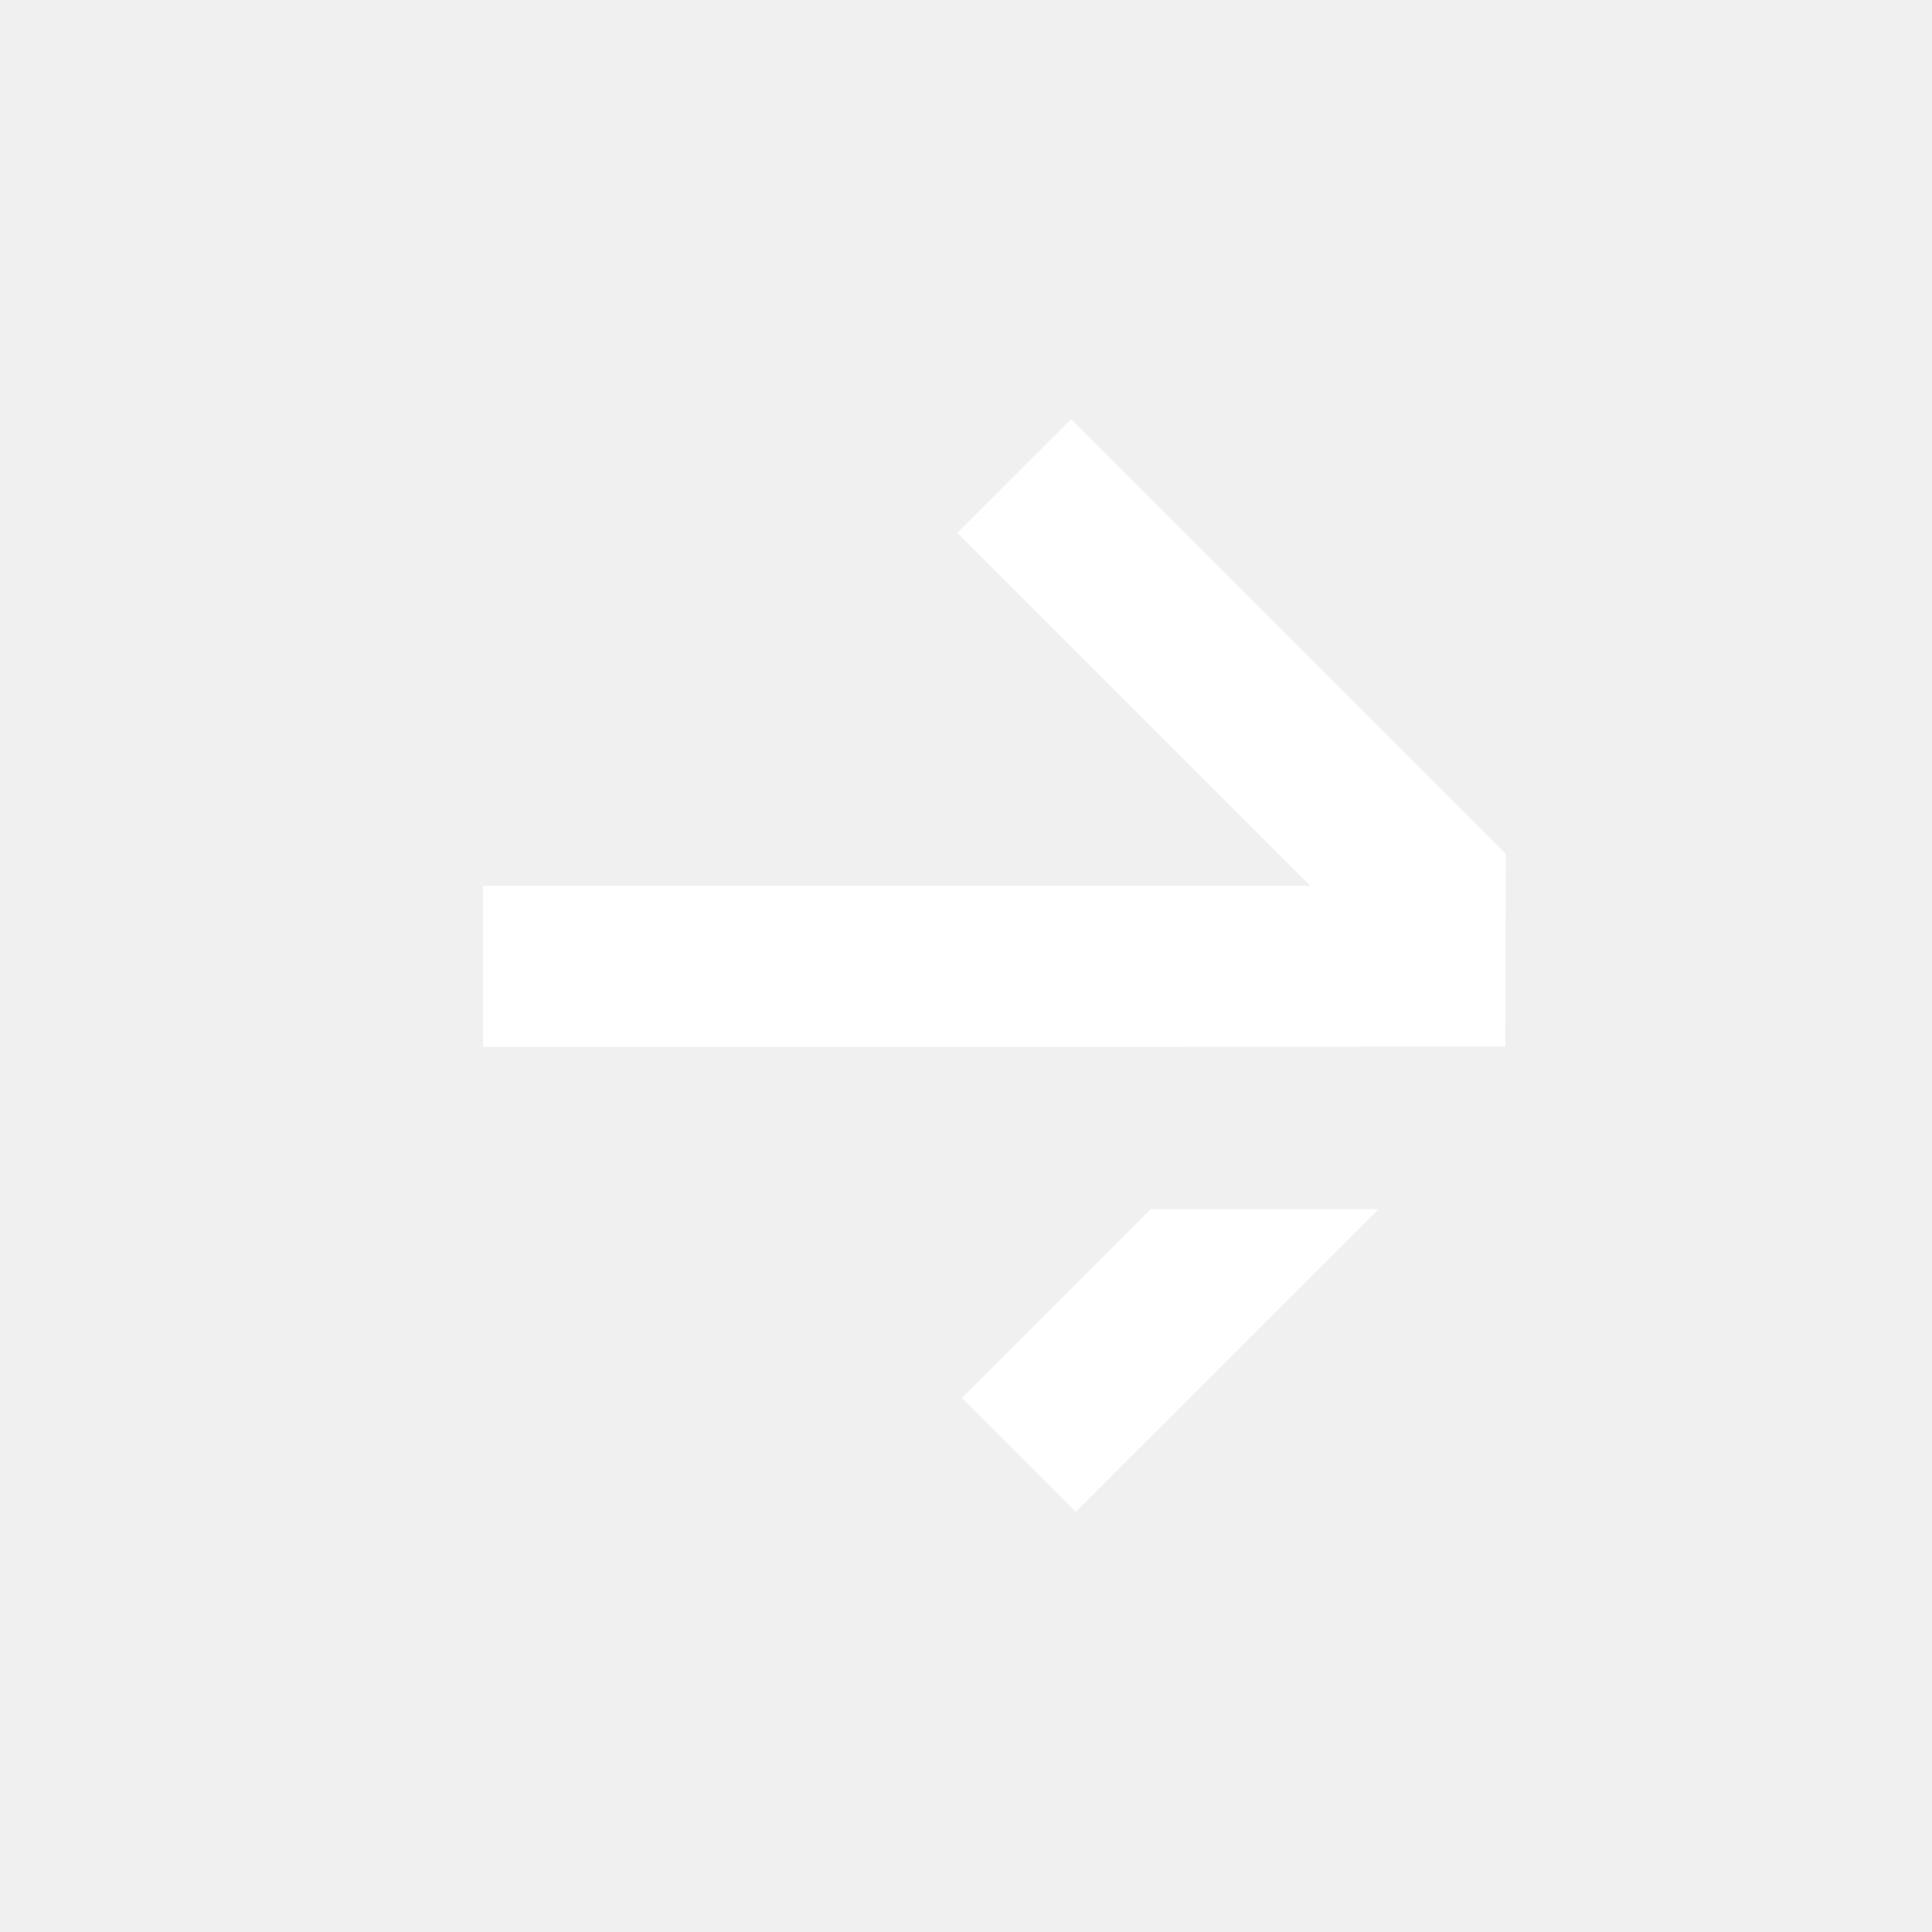
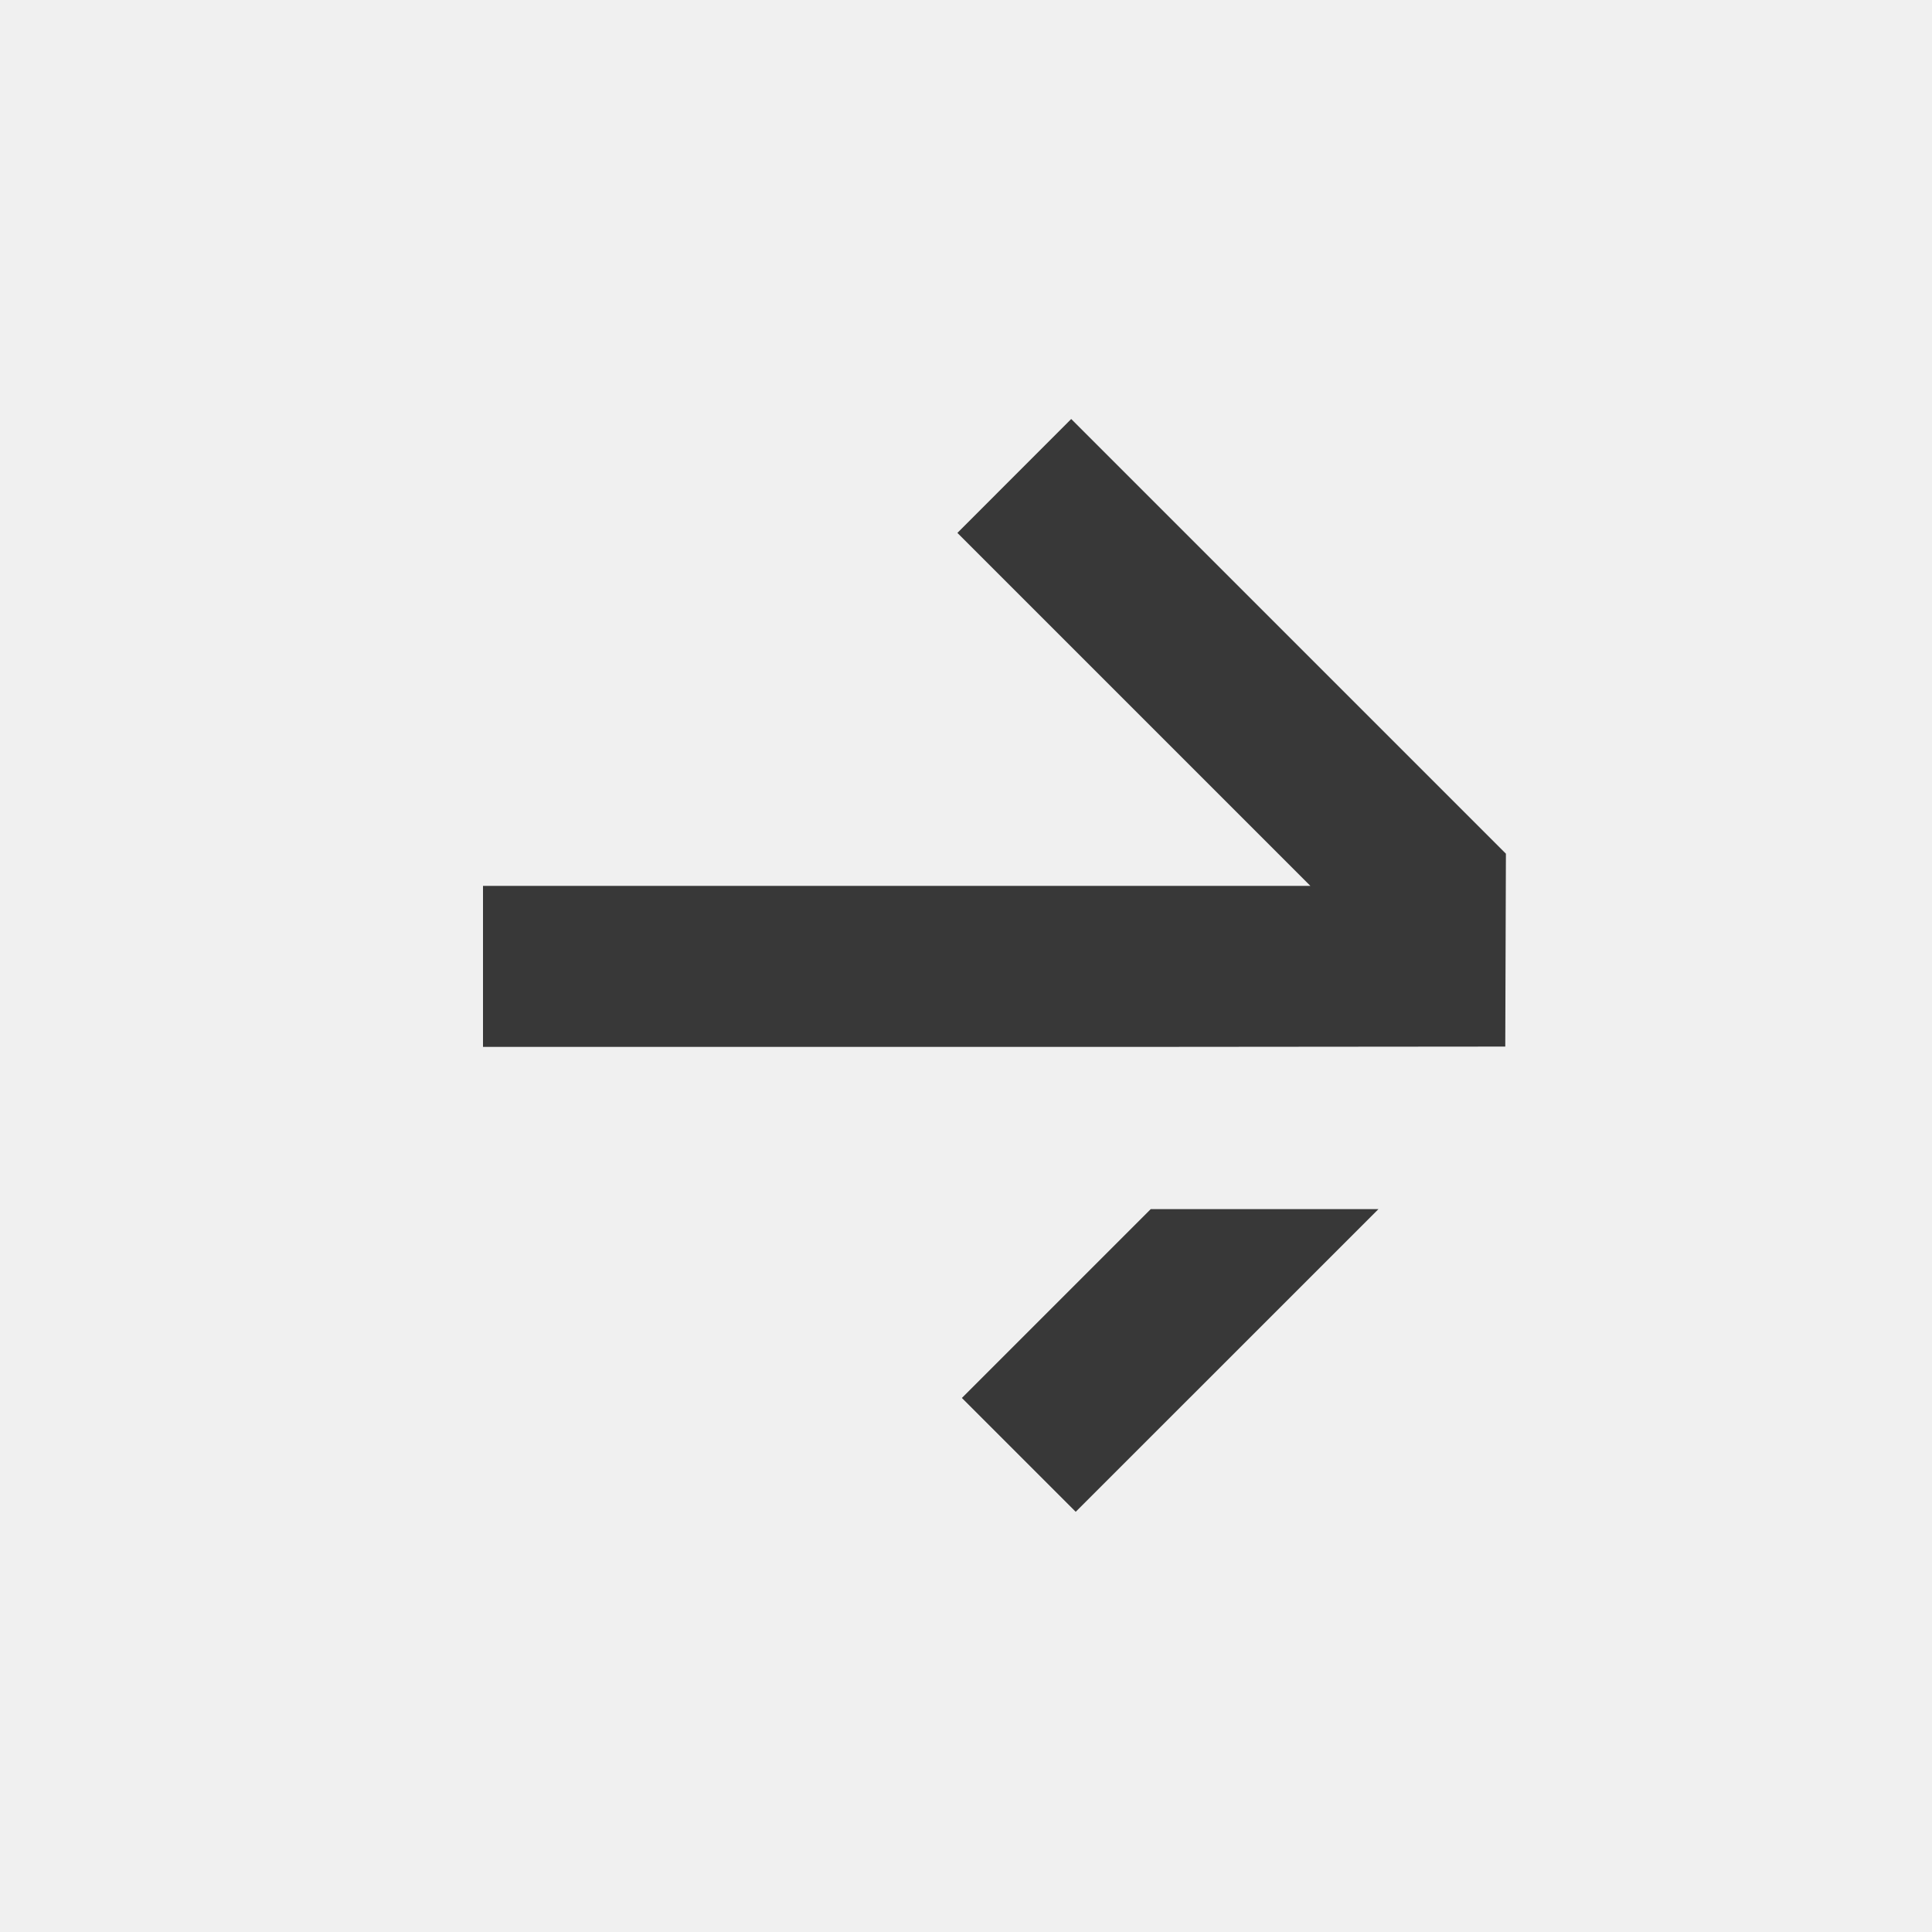
- <svg xmlns="http://www.w3.org/2000/svg" width="13" height="13" viewBox="0 0 24 24" fill="none">
-   <path fill-rule="evenodd" clip-rule="evenodd" d="M13.307 5.206L18.707 10.606L18.699 13.001L14.043 13.005L6 13.005V11.005L16.278 11.005L11.893 6.62L13.307 5.206ZM14.295 15.02L11.949 17.366L13.363 18.78L17.124 15.02L14.295 15.02Z" fill="white" />
+ <svg xmlns="http://www.w3.org/2000/svg" width="24" height="24" viewBox="0 0 24 24" fill="none">
+   <path fill-rule="evenodd" clip-rule="evenodd" d="M13.307 5.205L18.707 10.605L18.699 13.001L14.043 13.005L6 13.005V11.005L16.278 11.005L11.893 6.62L13.307 5.205ZM14.295 15.02L11.949 17.366L13.363 18.78L17.124 15.02L14.295 15.02Z" fill="#383838" />
</svg>
